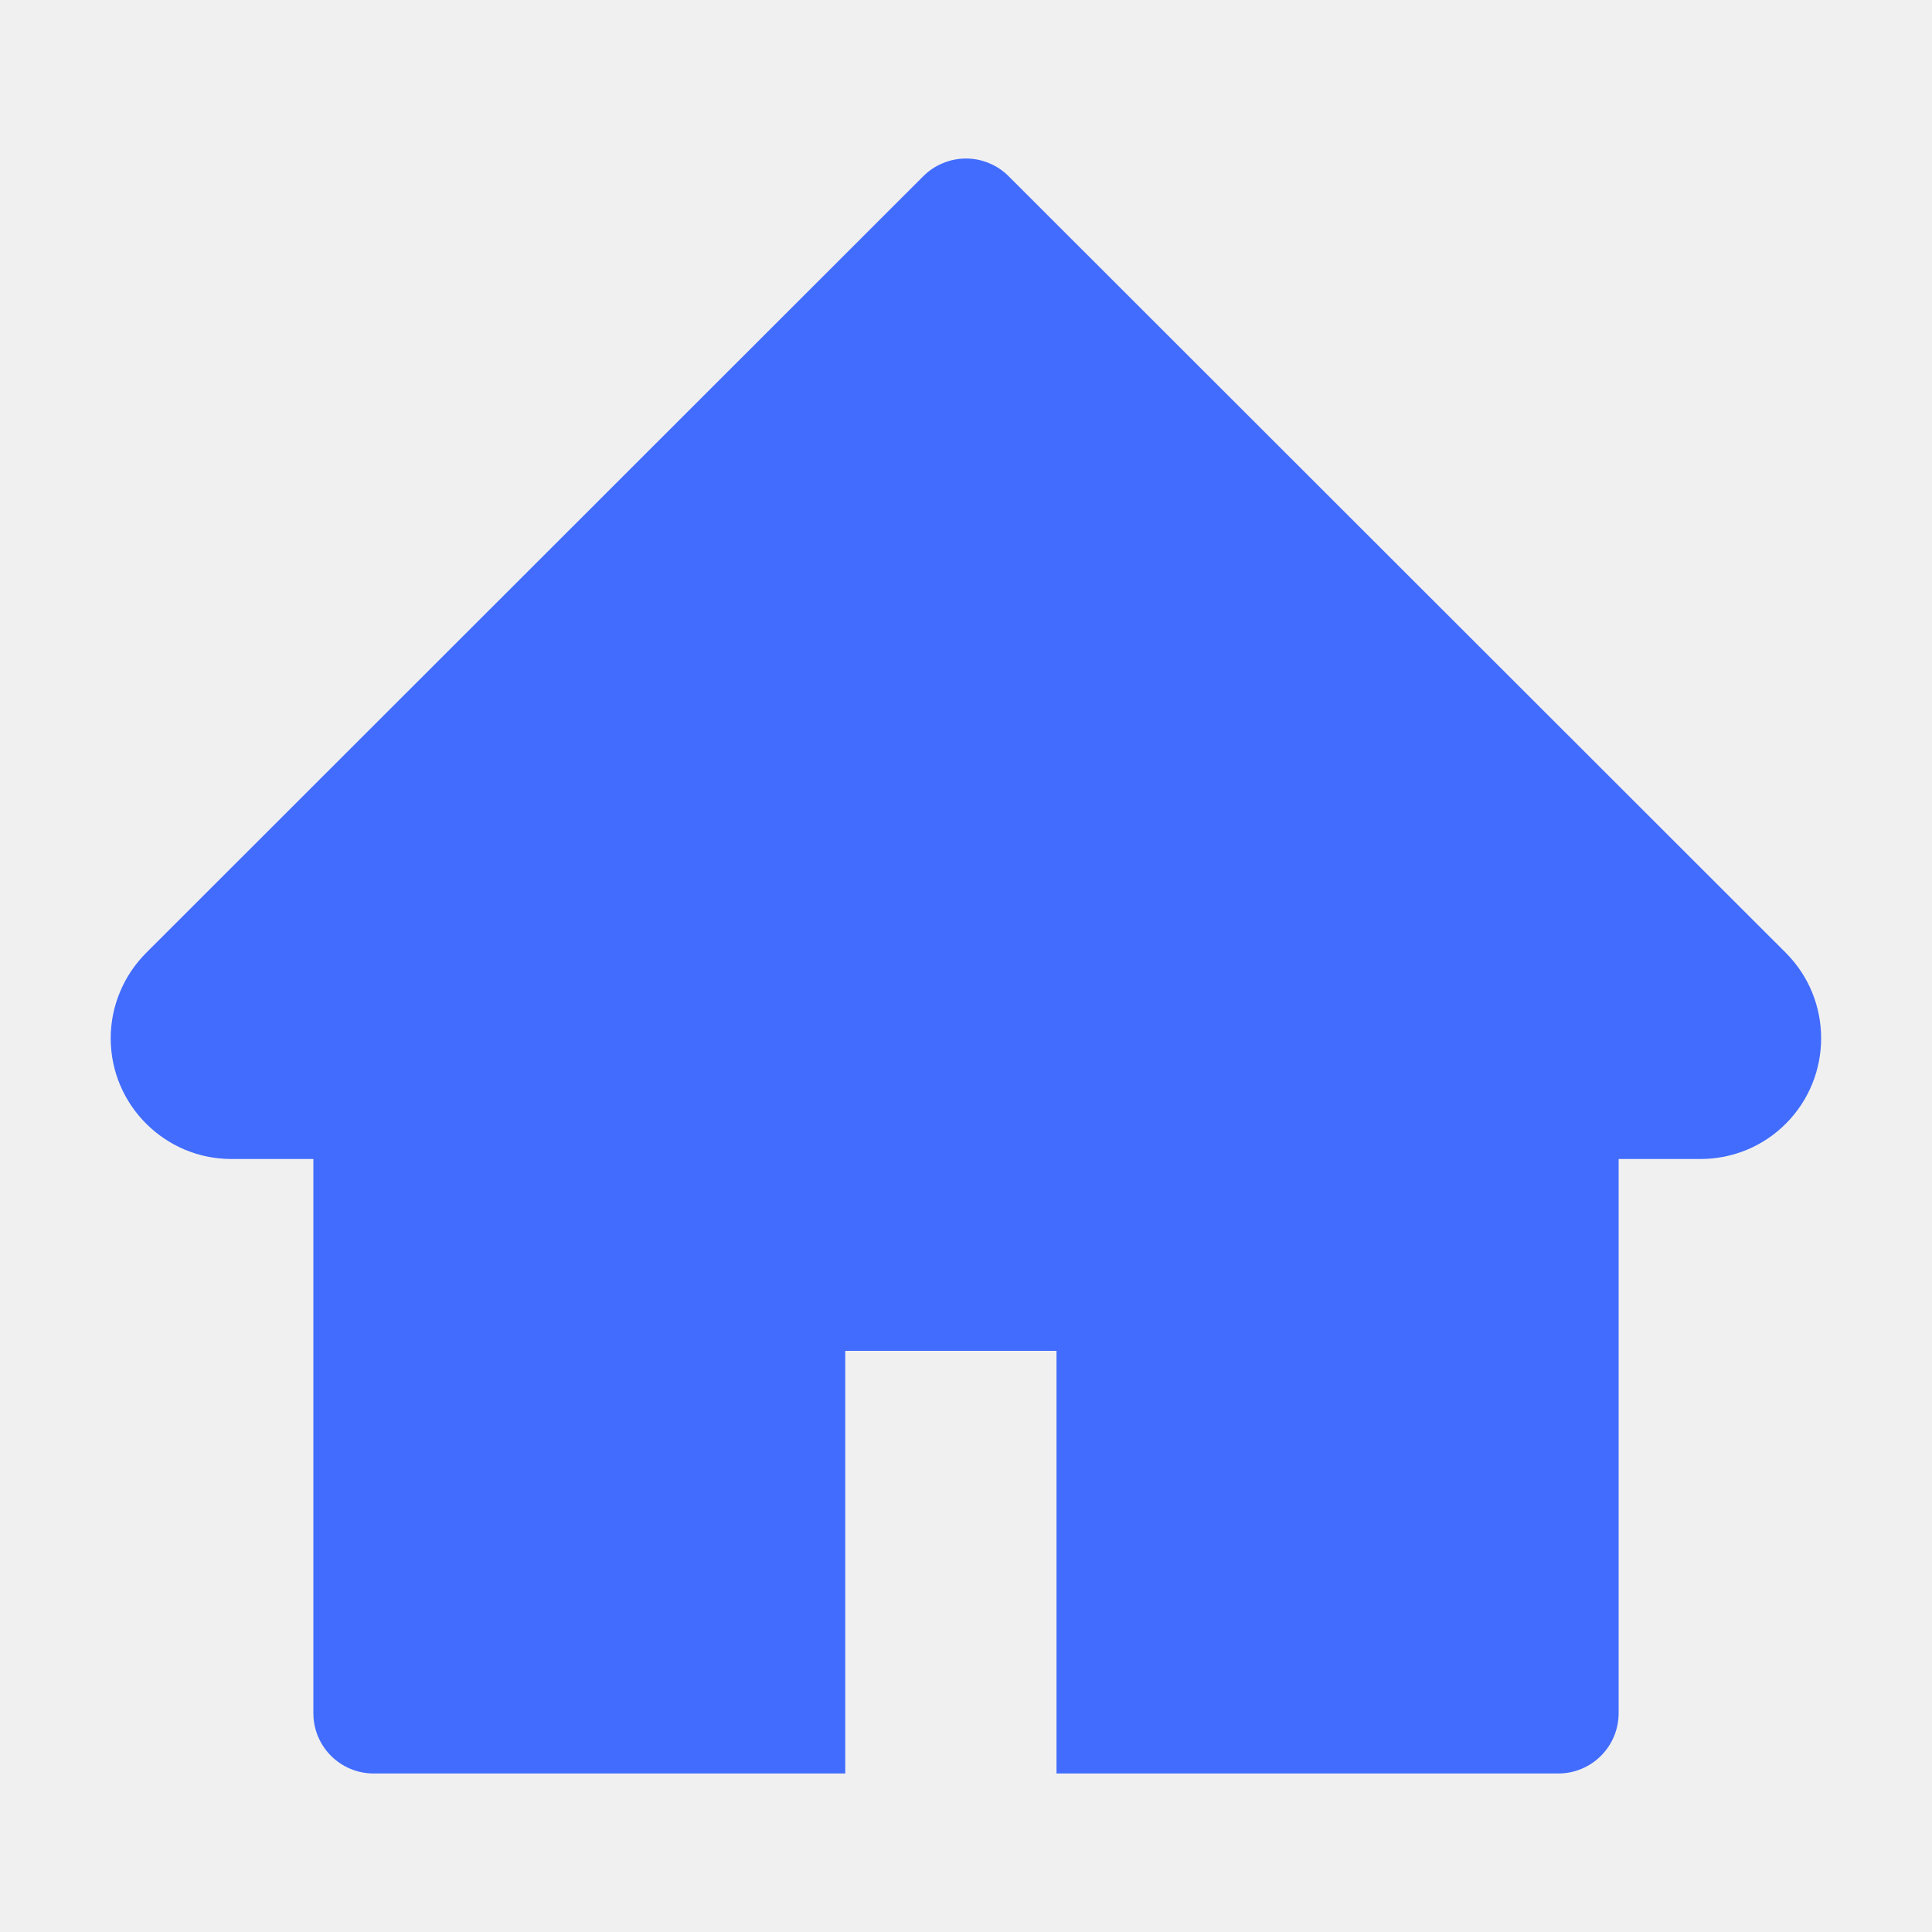
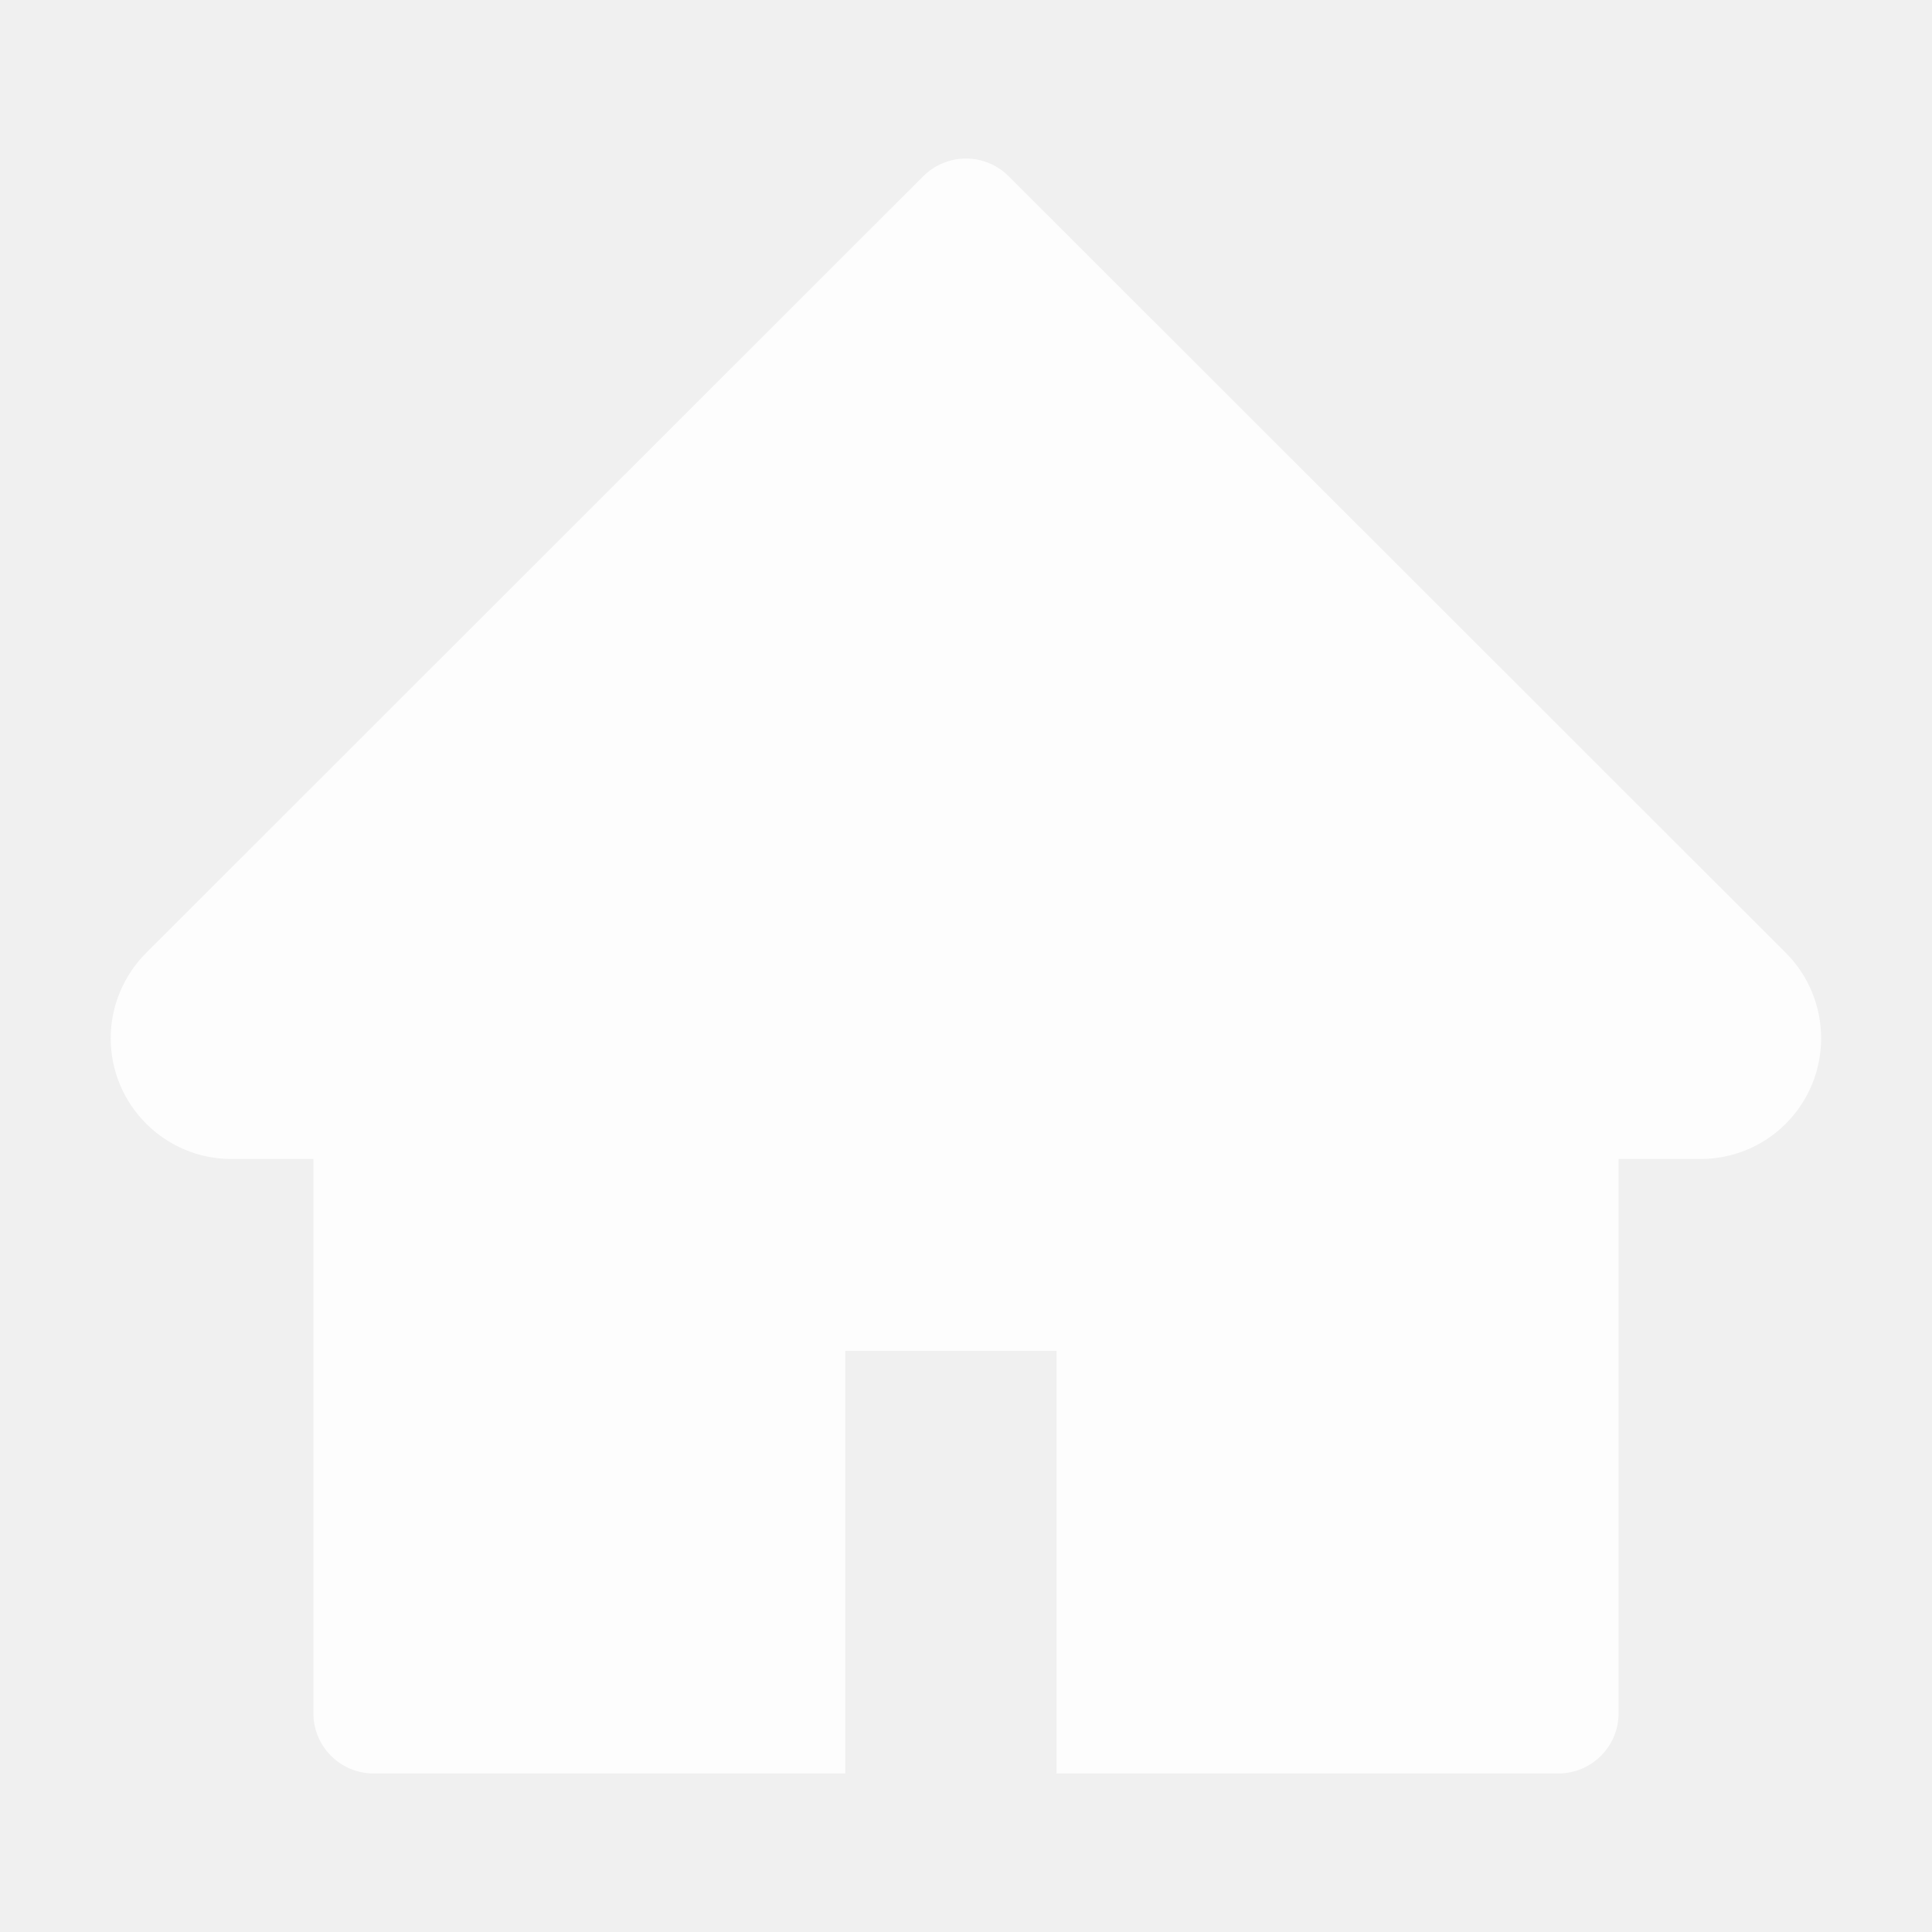
<svg xmlns="http://www.w3.org/2000/svg" width="20" height="20" viewBox="0 0 20 20" fill="none">
  <g id="icon" opacity="0.85">
-     <path id="Vector" d="M18.486 9.863L10.441 1.824C10.383 1.766 10.315 1.72 10.239 1.689C10.163 1.657 10.082 1.641 10 1.641C9.918 1.641 9.837 1.657 9.761 1.689C9.685 1.72 9.616 1.766 9.558 1.824L1.514 9.863C1.279 10.098 1.146 10.416 1.146 10.748C1.146 11.438 1.707 11.998 2.396 11.998H3.244V17.734C3.244 18.08 3.523 18.359 3.869 18.359H8.75V13.984H10.937V18.359H16.131C16.476 18.359 16.756 18.08 16.756 17.734V11.998H17.603C17.935 11.998 18.254 11.867 18.488 11.631C18.974 11.143 18.974 10.351 18.486 9.863V9.863Z" fill="#2255FF" />
+     <path id="Vector" d="M18.486 9.863L10.441 1.824C10.383 1.766 10.315 1.72 10.239 1.689C10.163 1.657 10.082 1.641 10 1.641C9.918 1.641 9.837 1.657 9.761 1.689C9.685 1.72 9.616 1.766 9.558 1.824L1.514 9.863C1.279 10.098 1.146 10.416 1.146 10.748C1.146 11.438 1.707 11.998 2.396 11.998H3.244V17.734C3.244 18.08 3.523 18.359 3.869 18.359H8.75V13.984H10.937V18.359H16.131C16.476 18.359 16.756 18.08 16.756 17.734V11.998H17.603C17.935 11.998 18.254 11.867 18.488 11.631C18.974 11.143 18.974 10.351 18.486 9.863V9.863Z" fill="#FFF" />
  </g>
</svg>
